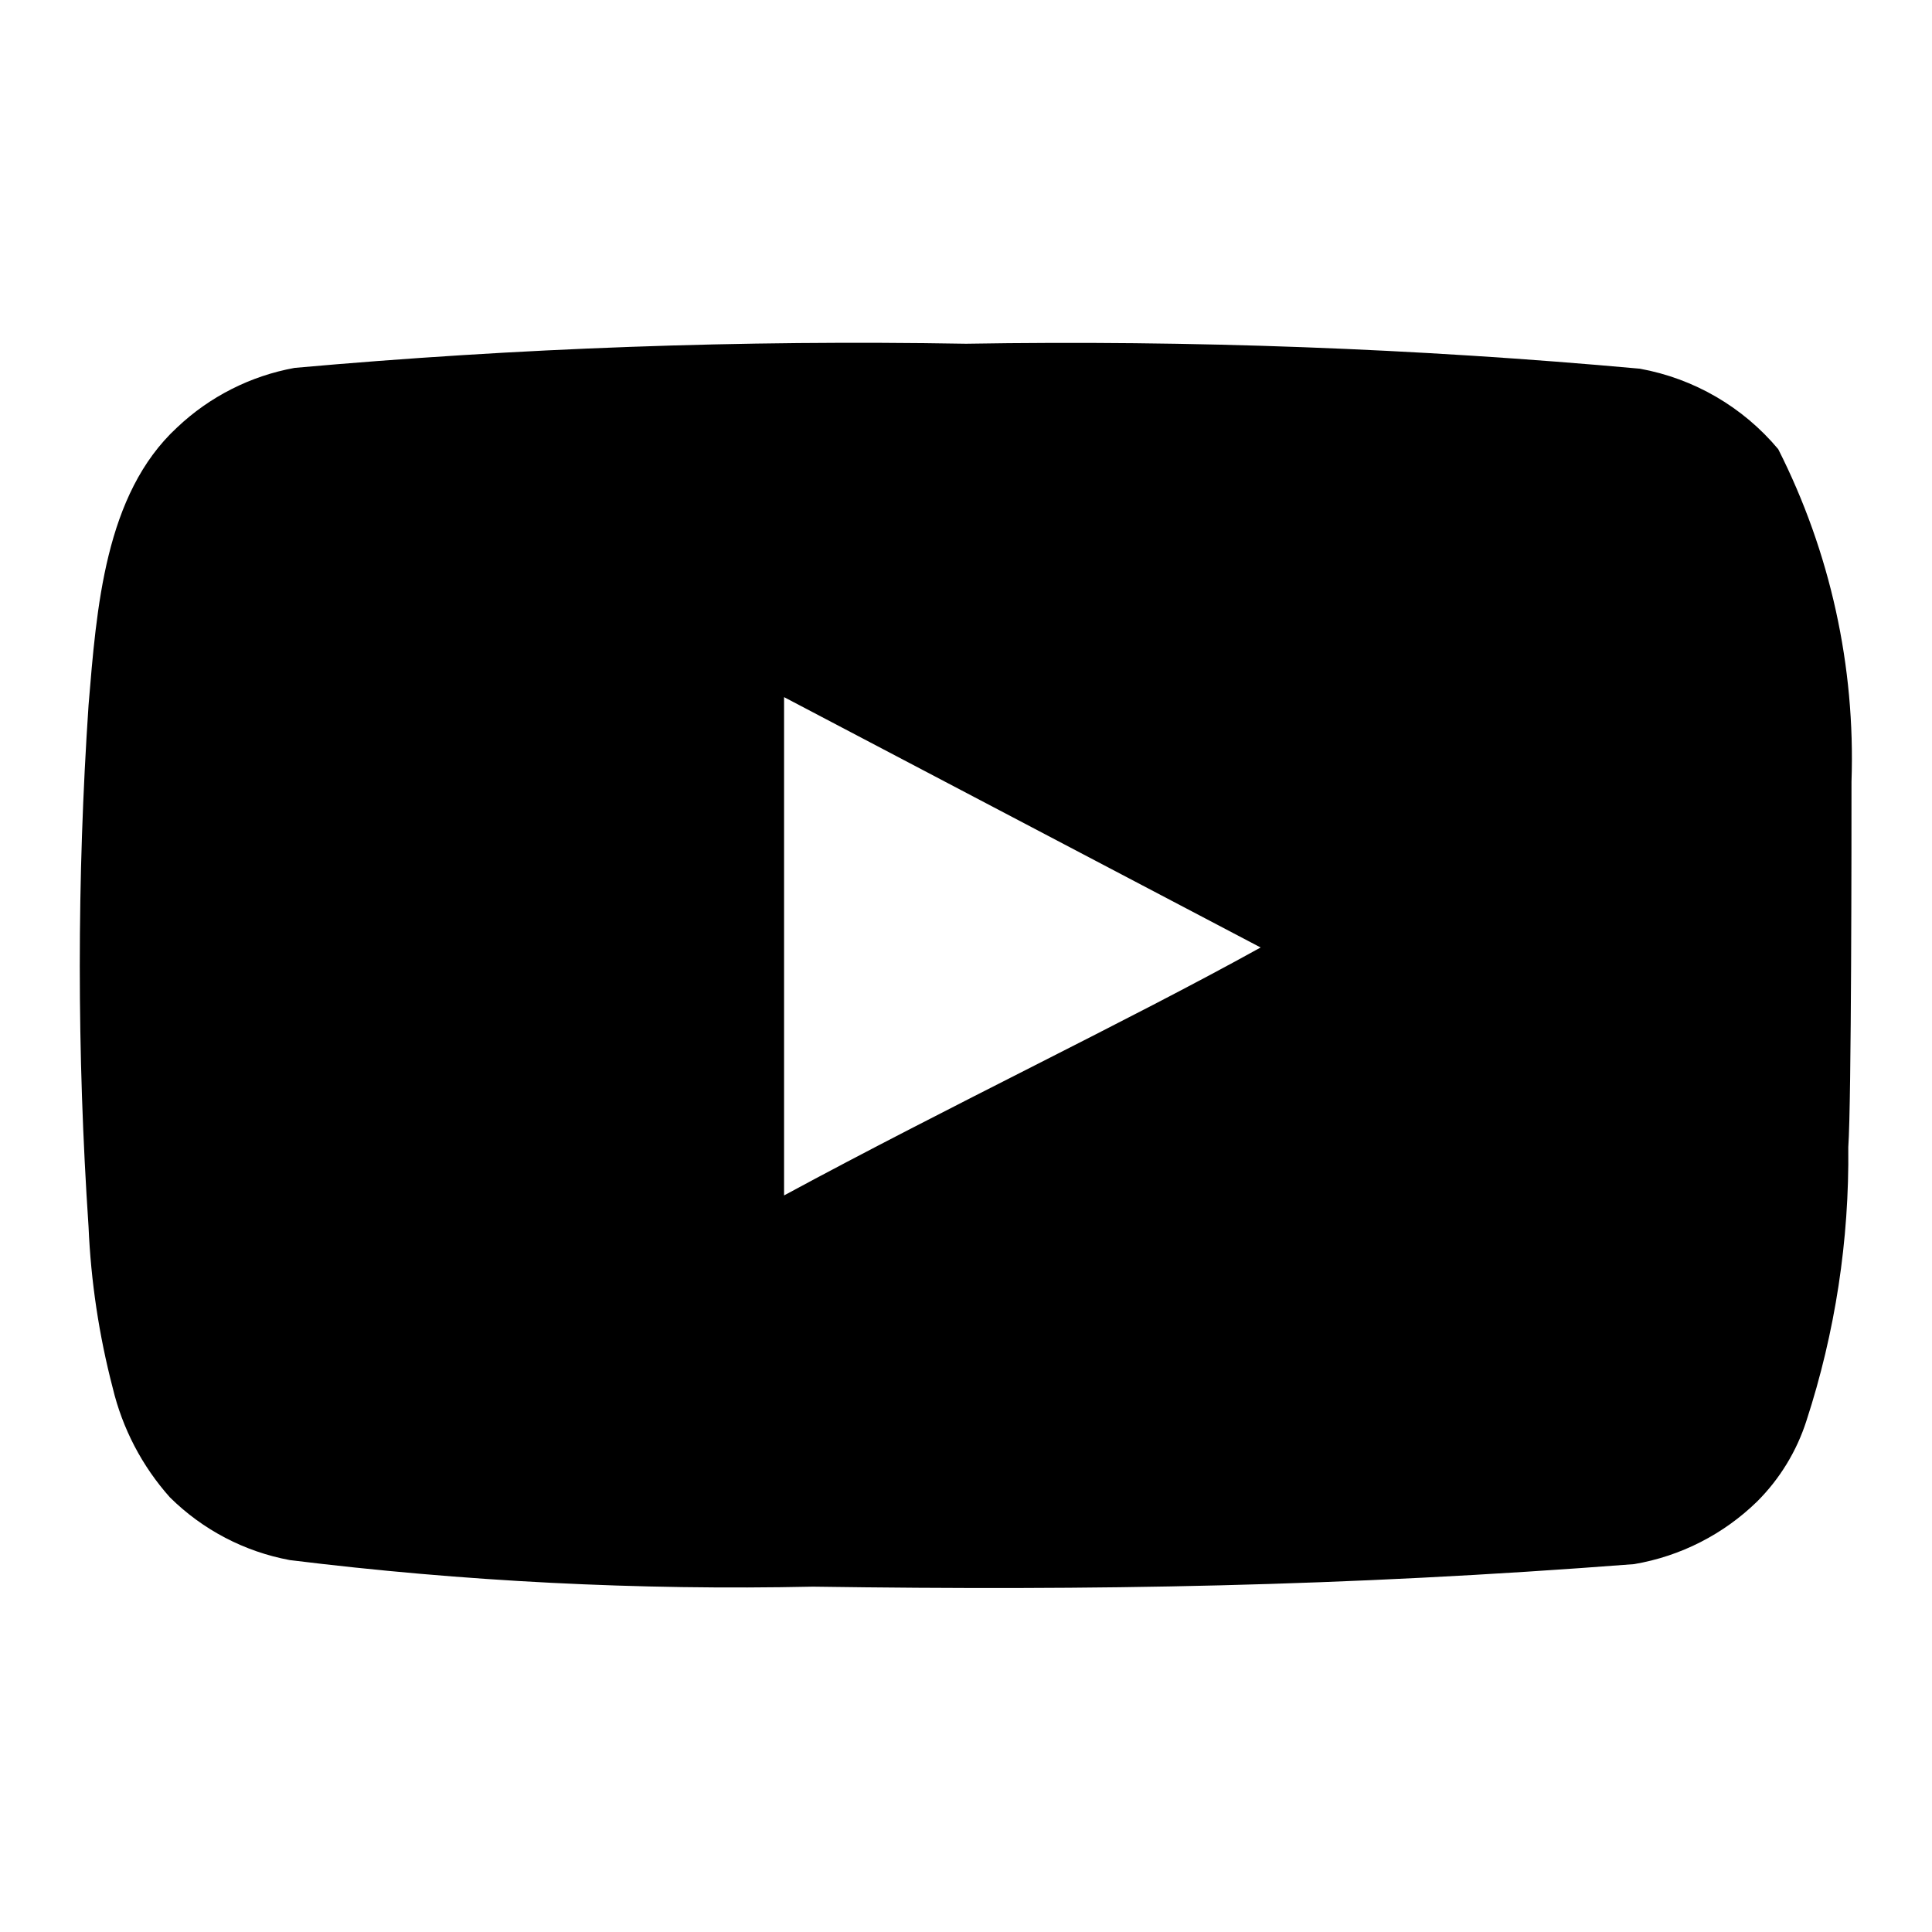
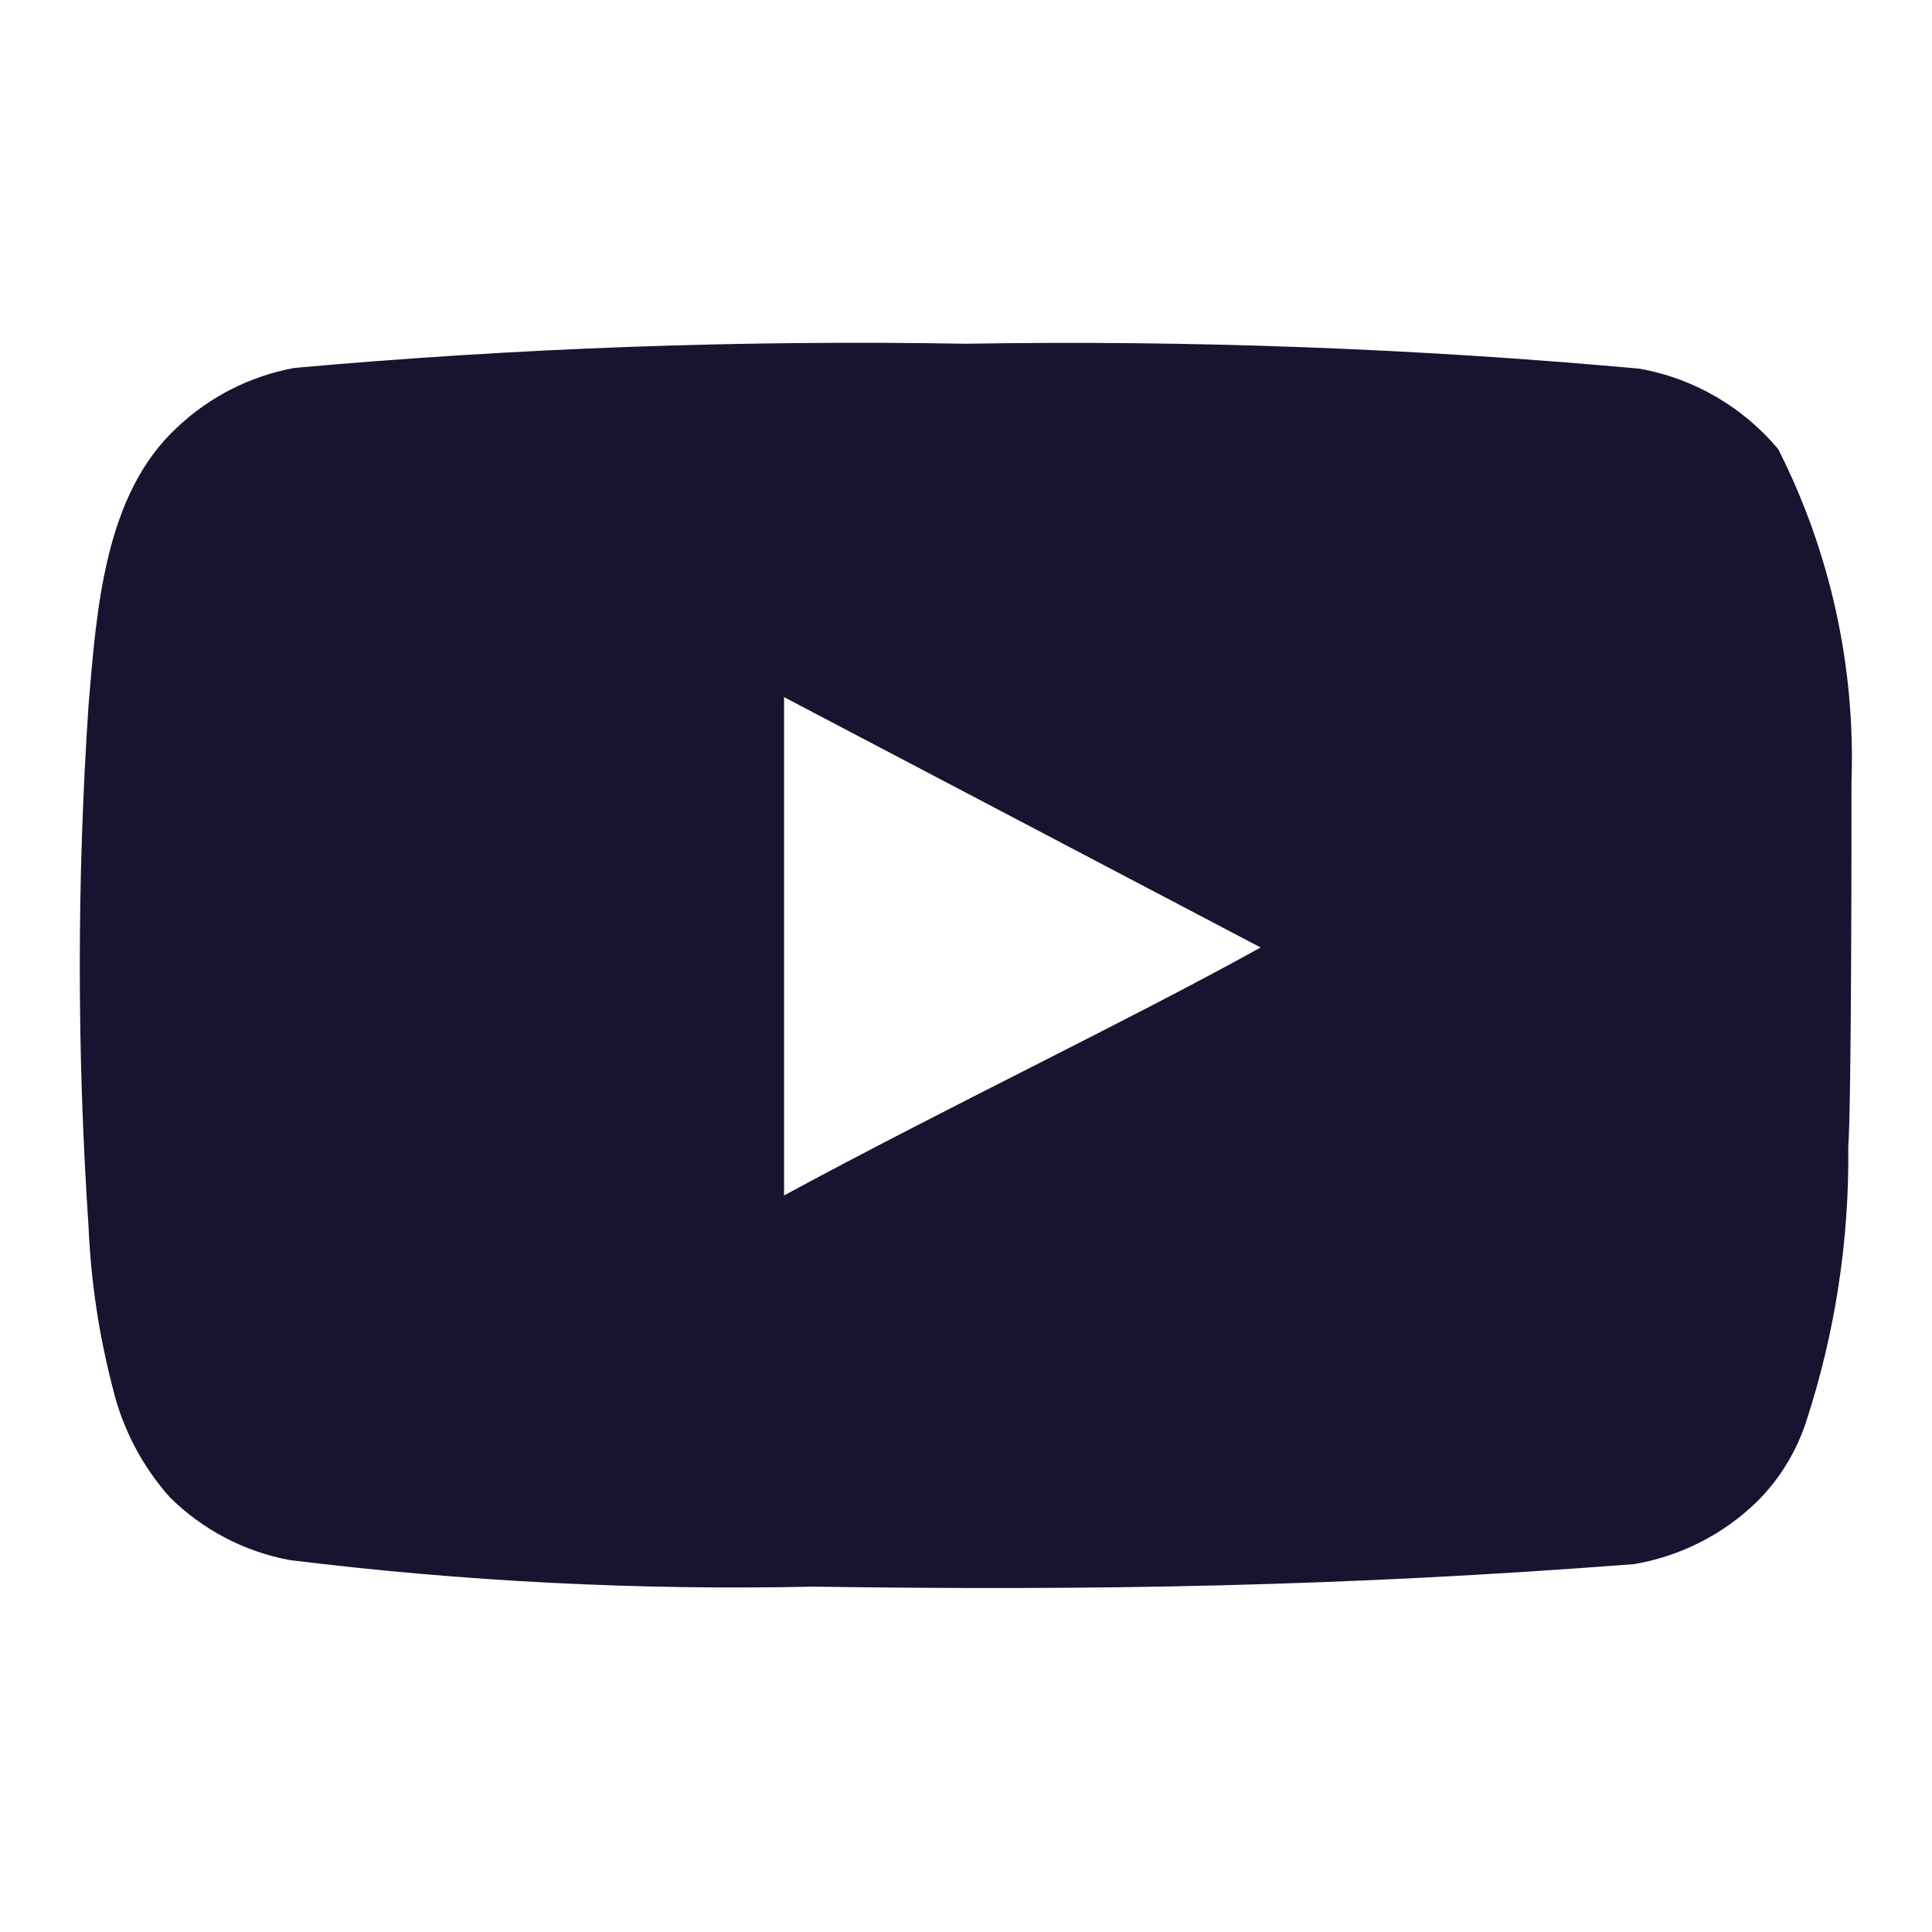
- <svg xmlns="http://www.w3.org/2000/svg" data-name="Layer 1" viewBox="0 0 24 24">
+ <svg xmlns="http://www.w3.org/2000/svg" fill="#1A132F" data-name="Layer 1" viewBox="0 0 24 24">
  <path d="M23,9.71a8.5,8.5,0,0,0-.91-4.13,2.92,2.92,0,0,0-1.72-1A78.36,78.36,0,0,0,12,4.27a78.45,78.45,0,0,0-8.34.3,2.87,2.87,0,0,0-1.46.74c-.9.83-1,2.25-1.1,3.45a48.29,48.29,0,0,0,0,6.48,9.55,9.55,0,0,0,.3,2,3.14,3.14,0,0,0,.71,1.36,2.86,2.86,0,0,0,1.49.78,45.18,45.18,0,0,0,6.5.33c3.5.05,6.57,0,10.2-.28a2.88,2.88,0,0,0,1.53-.78,2.49,2.49,0,0,0,.61-1,10.58,10.58,0,0,0,.52-3.4C23,13.69,23,10.31,23,9.71ZM9.74,14.85V8.66l5.92,3.11C14,12.69,11.81,13.73,9.74,14.85Z" />
</svg>
